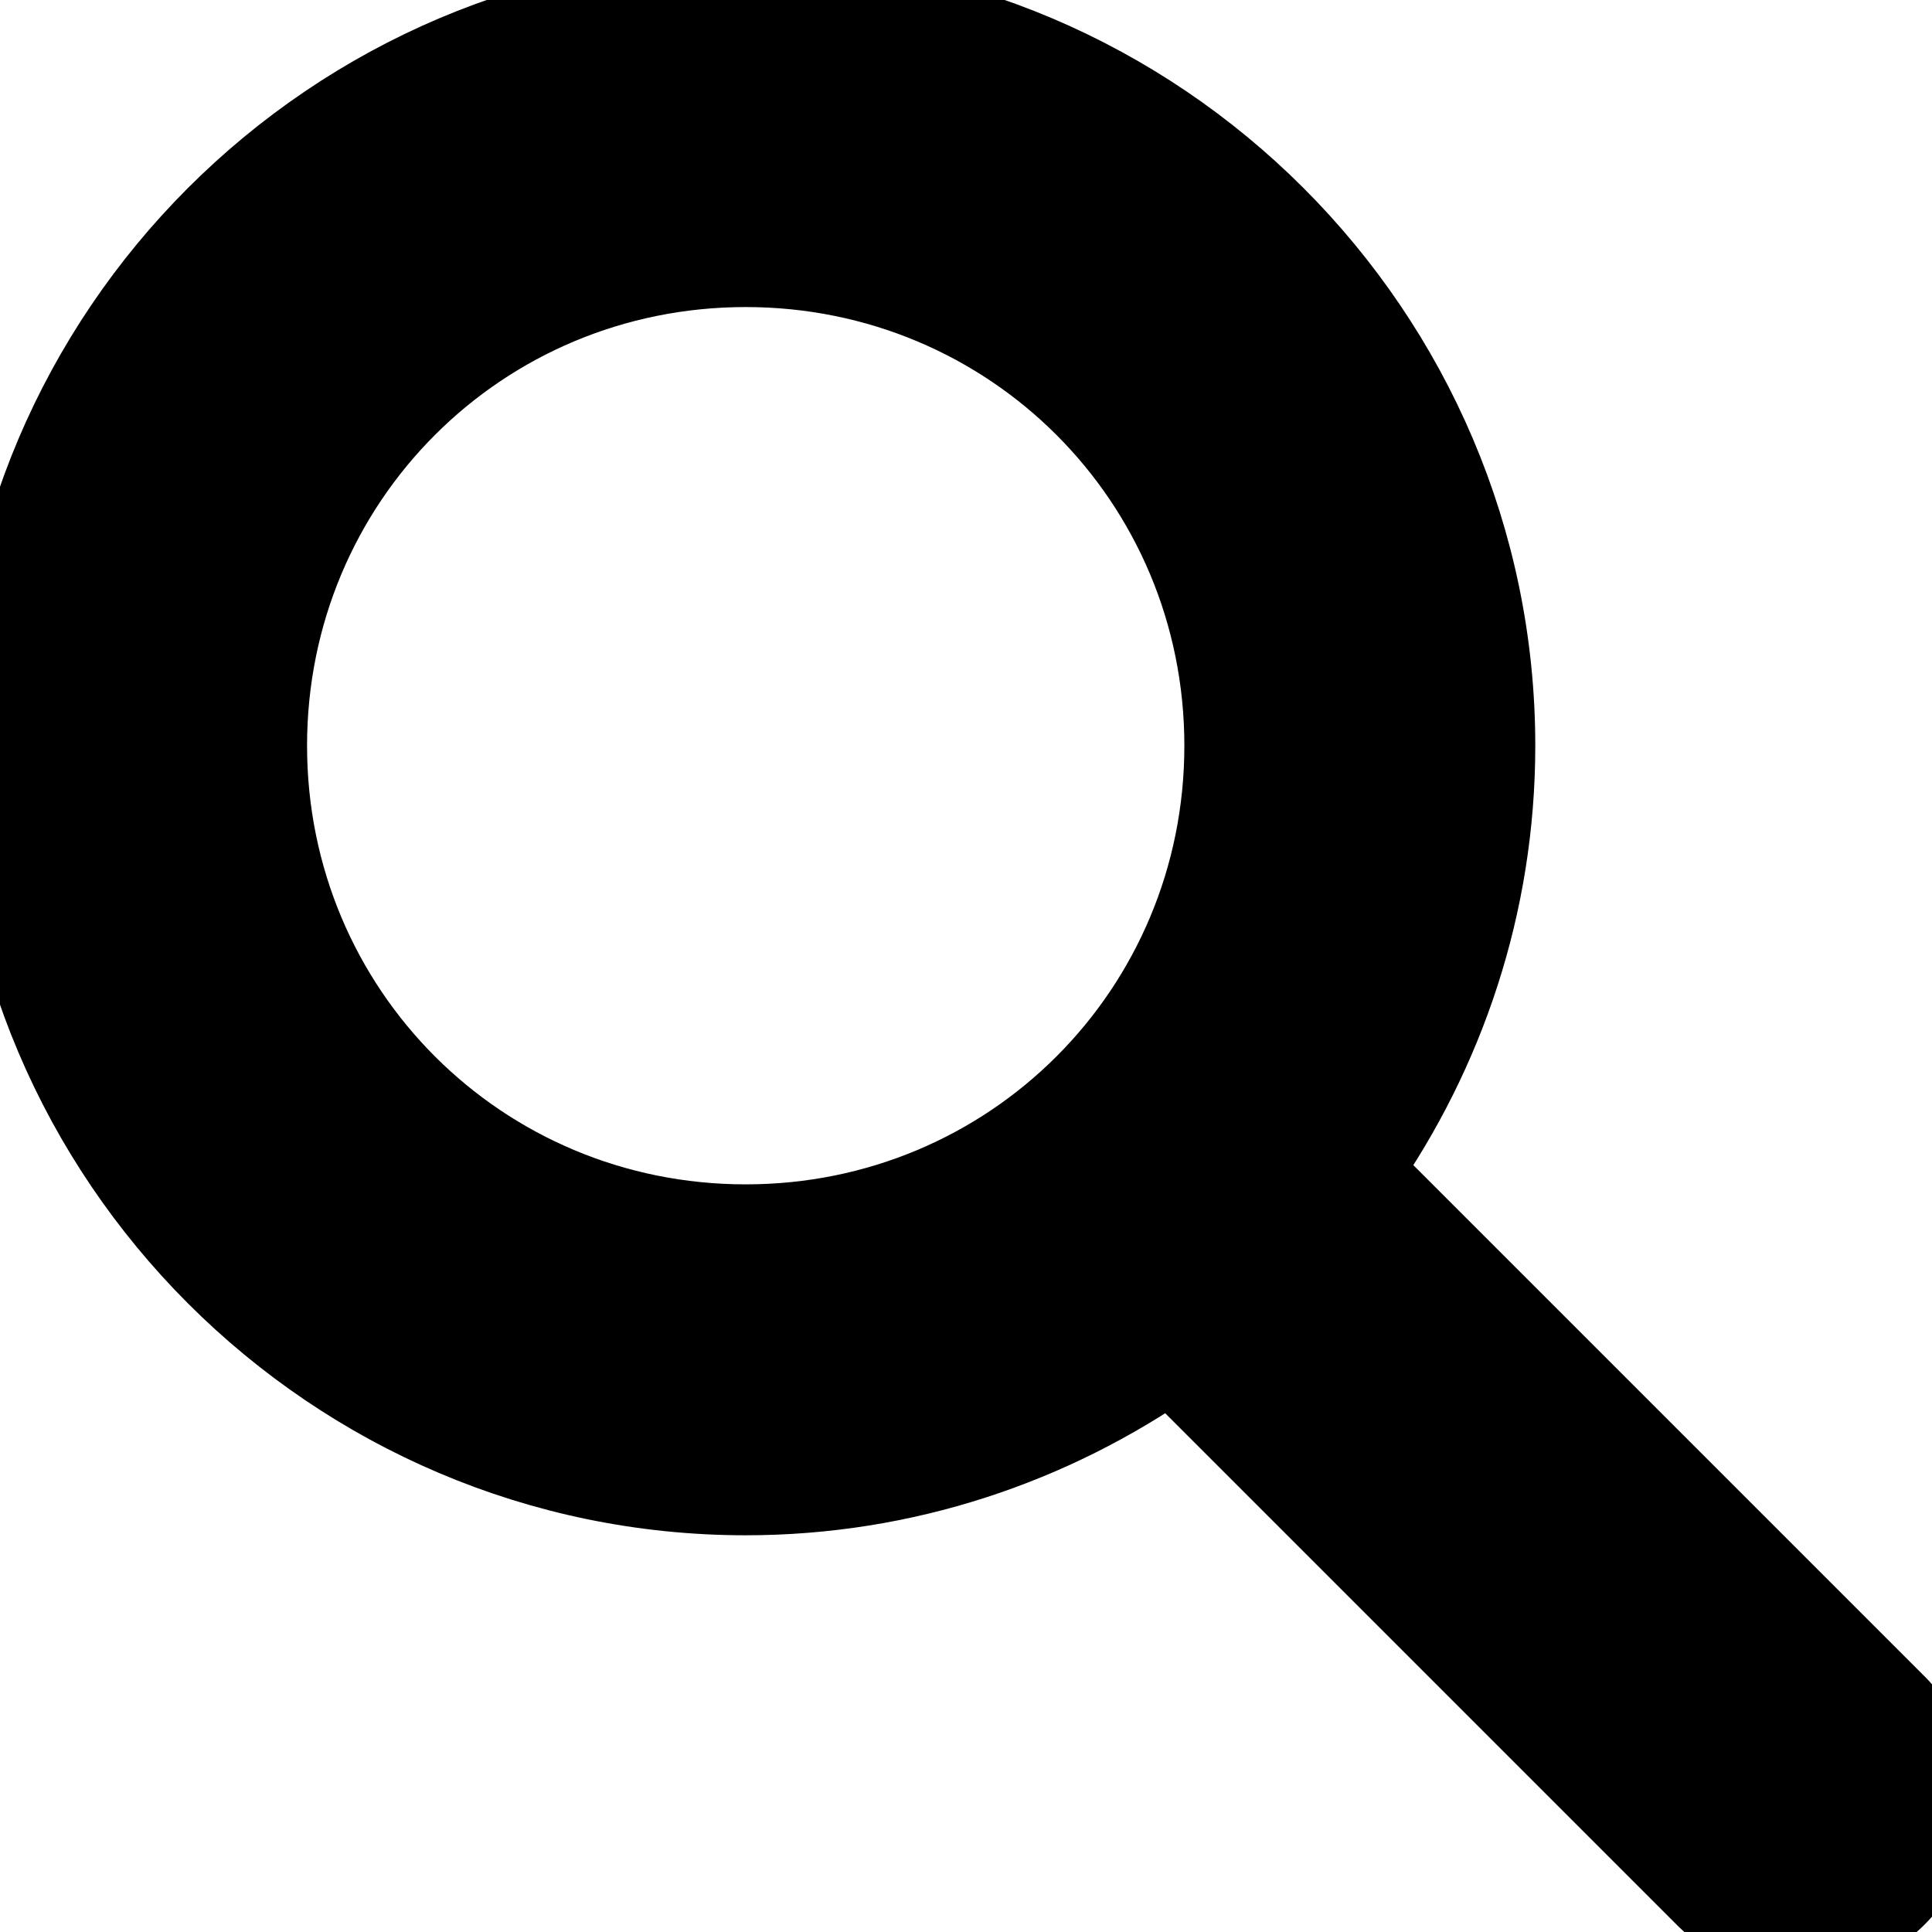
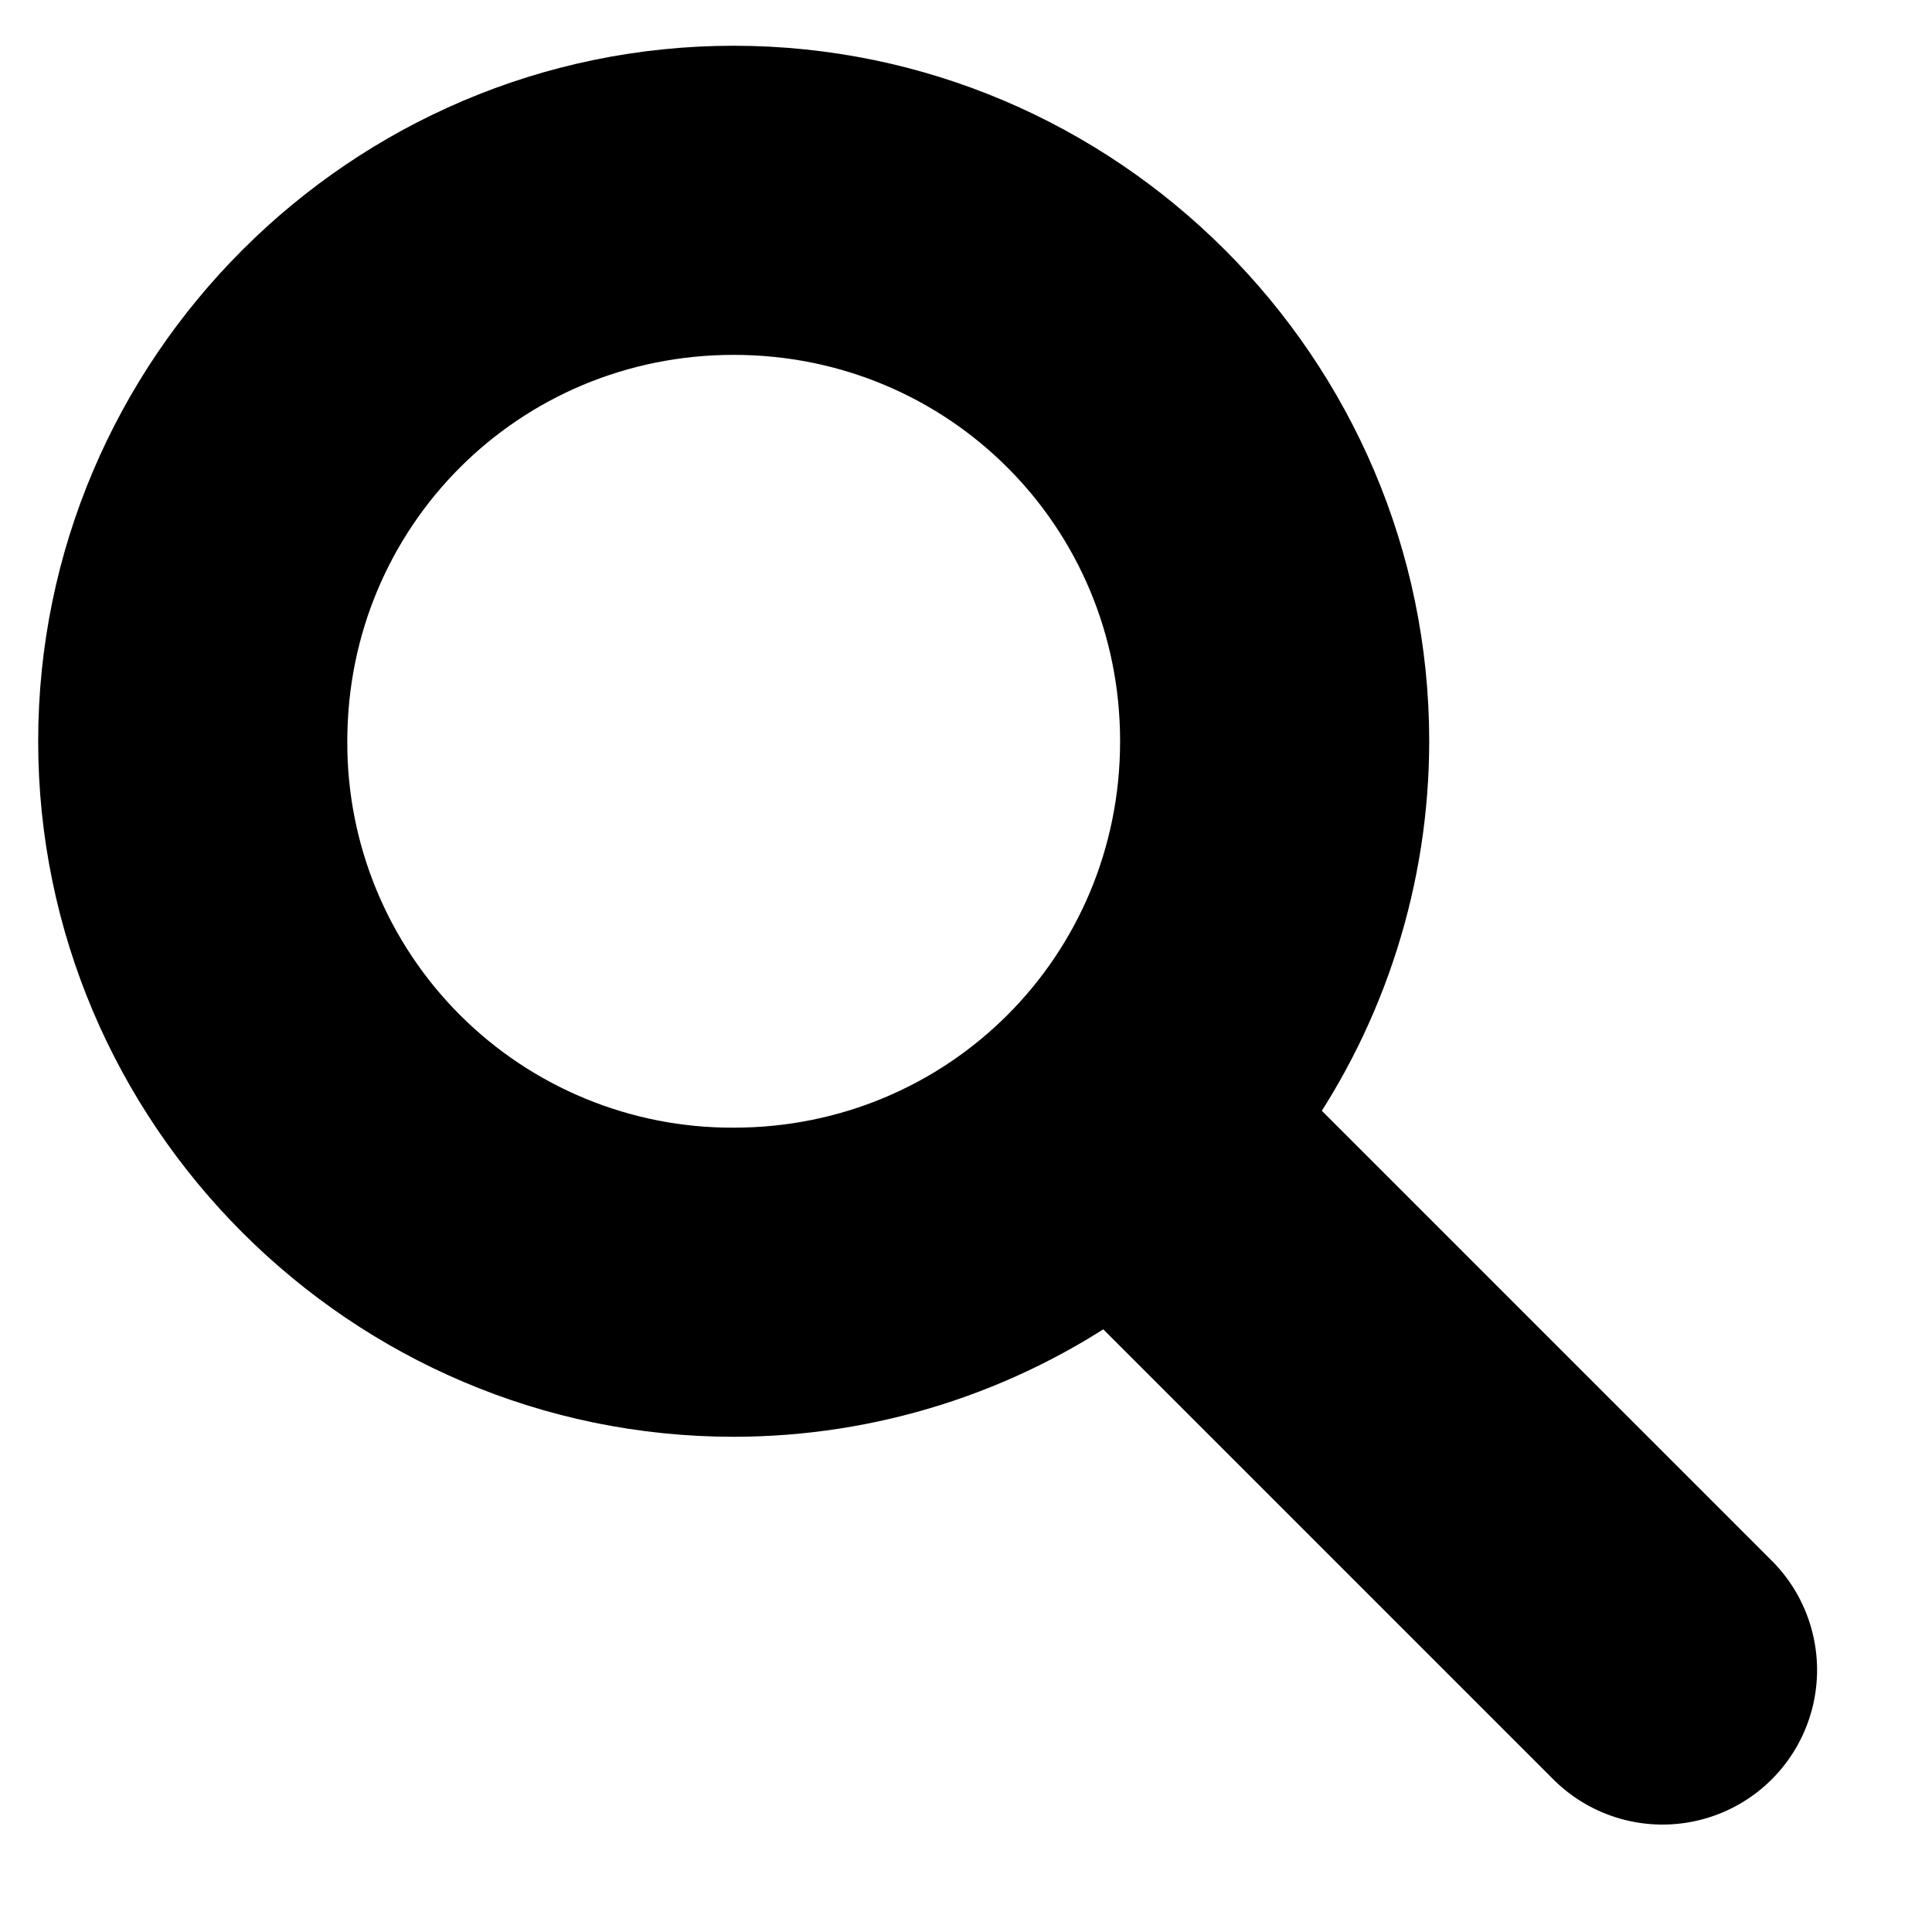
- <svg xmlns="http://www.w3.org/2000/svg" viewBox="13.494 14.092 22.022 22.022">
-   <path d="M 21.994 14.092 C 17.317 14.092 13.494 17.915 13.494 22.592 C 13.494 27.268 17.317 31.092 21.994 31.092 C 23.793 31.092 25.462 30.521 26.84 29.558 L 32.934 35.652 C 33.733 36.485 35.135 36.14 35.457 35.031 C 35.612 34.495 35.457 33.917 35.055 33.531 L 28.961 27.437 C 29.923 26.06 30.494 24.391 30.494 22.592 C 30.494 17.915 26.671 14.092 21.994 14.092 Z M 21.994 17.092 C 25.049 17.092 27.494 19.536 27.494 22.592 C 27.494 25.647 25.049 28.092 21.994 28.092 C 18.939 28.092 16.494 25.647 16.494 22.592 C 16.494 19.536 18.939 17.092 21.994 17.092 Z" stroke="currentColor" />
+ <svg xmlns="http://www.w3.org/2000/svg" viewBox="12.5 13 25 25">
+   <path stroke="currentColor" d="M21.994 14.092c-4.677 0-8.5 3.823-8.5 8.5 0 4.676 3.823 8.5 8.5 8.5a8.434 8.434 0 0 0 4.846-1.534l6.094 6.094a1.5 1.5 0 1 0 2.121-2.121l-6.094-6.094a8.435 8.435 0 0 0 1.533-4.845c0-4.677-3.823-8.5-8.5-8.5Zm0 3c3.055 0 5.5 2.444 5.5 5.5 0 3.055-2.445 5.5-5.5 5.5a5.478 5.478 0 0 1-5.5-5.5c0-3.056 2.445-5.5 5.5-5.5Z" />
</svg>
